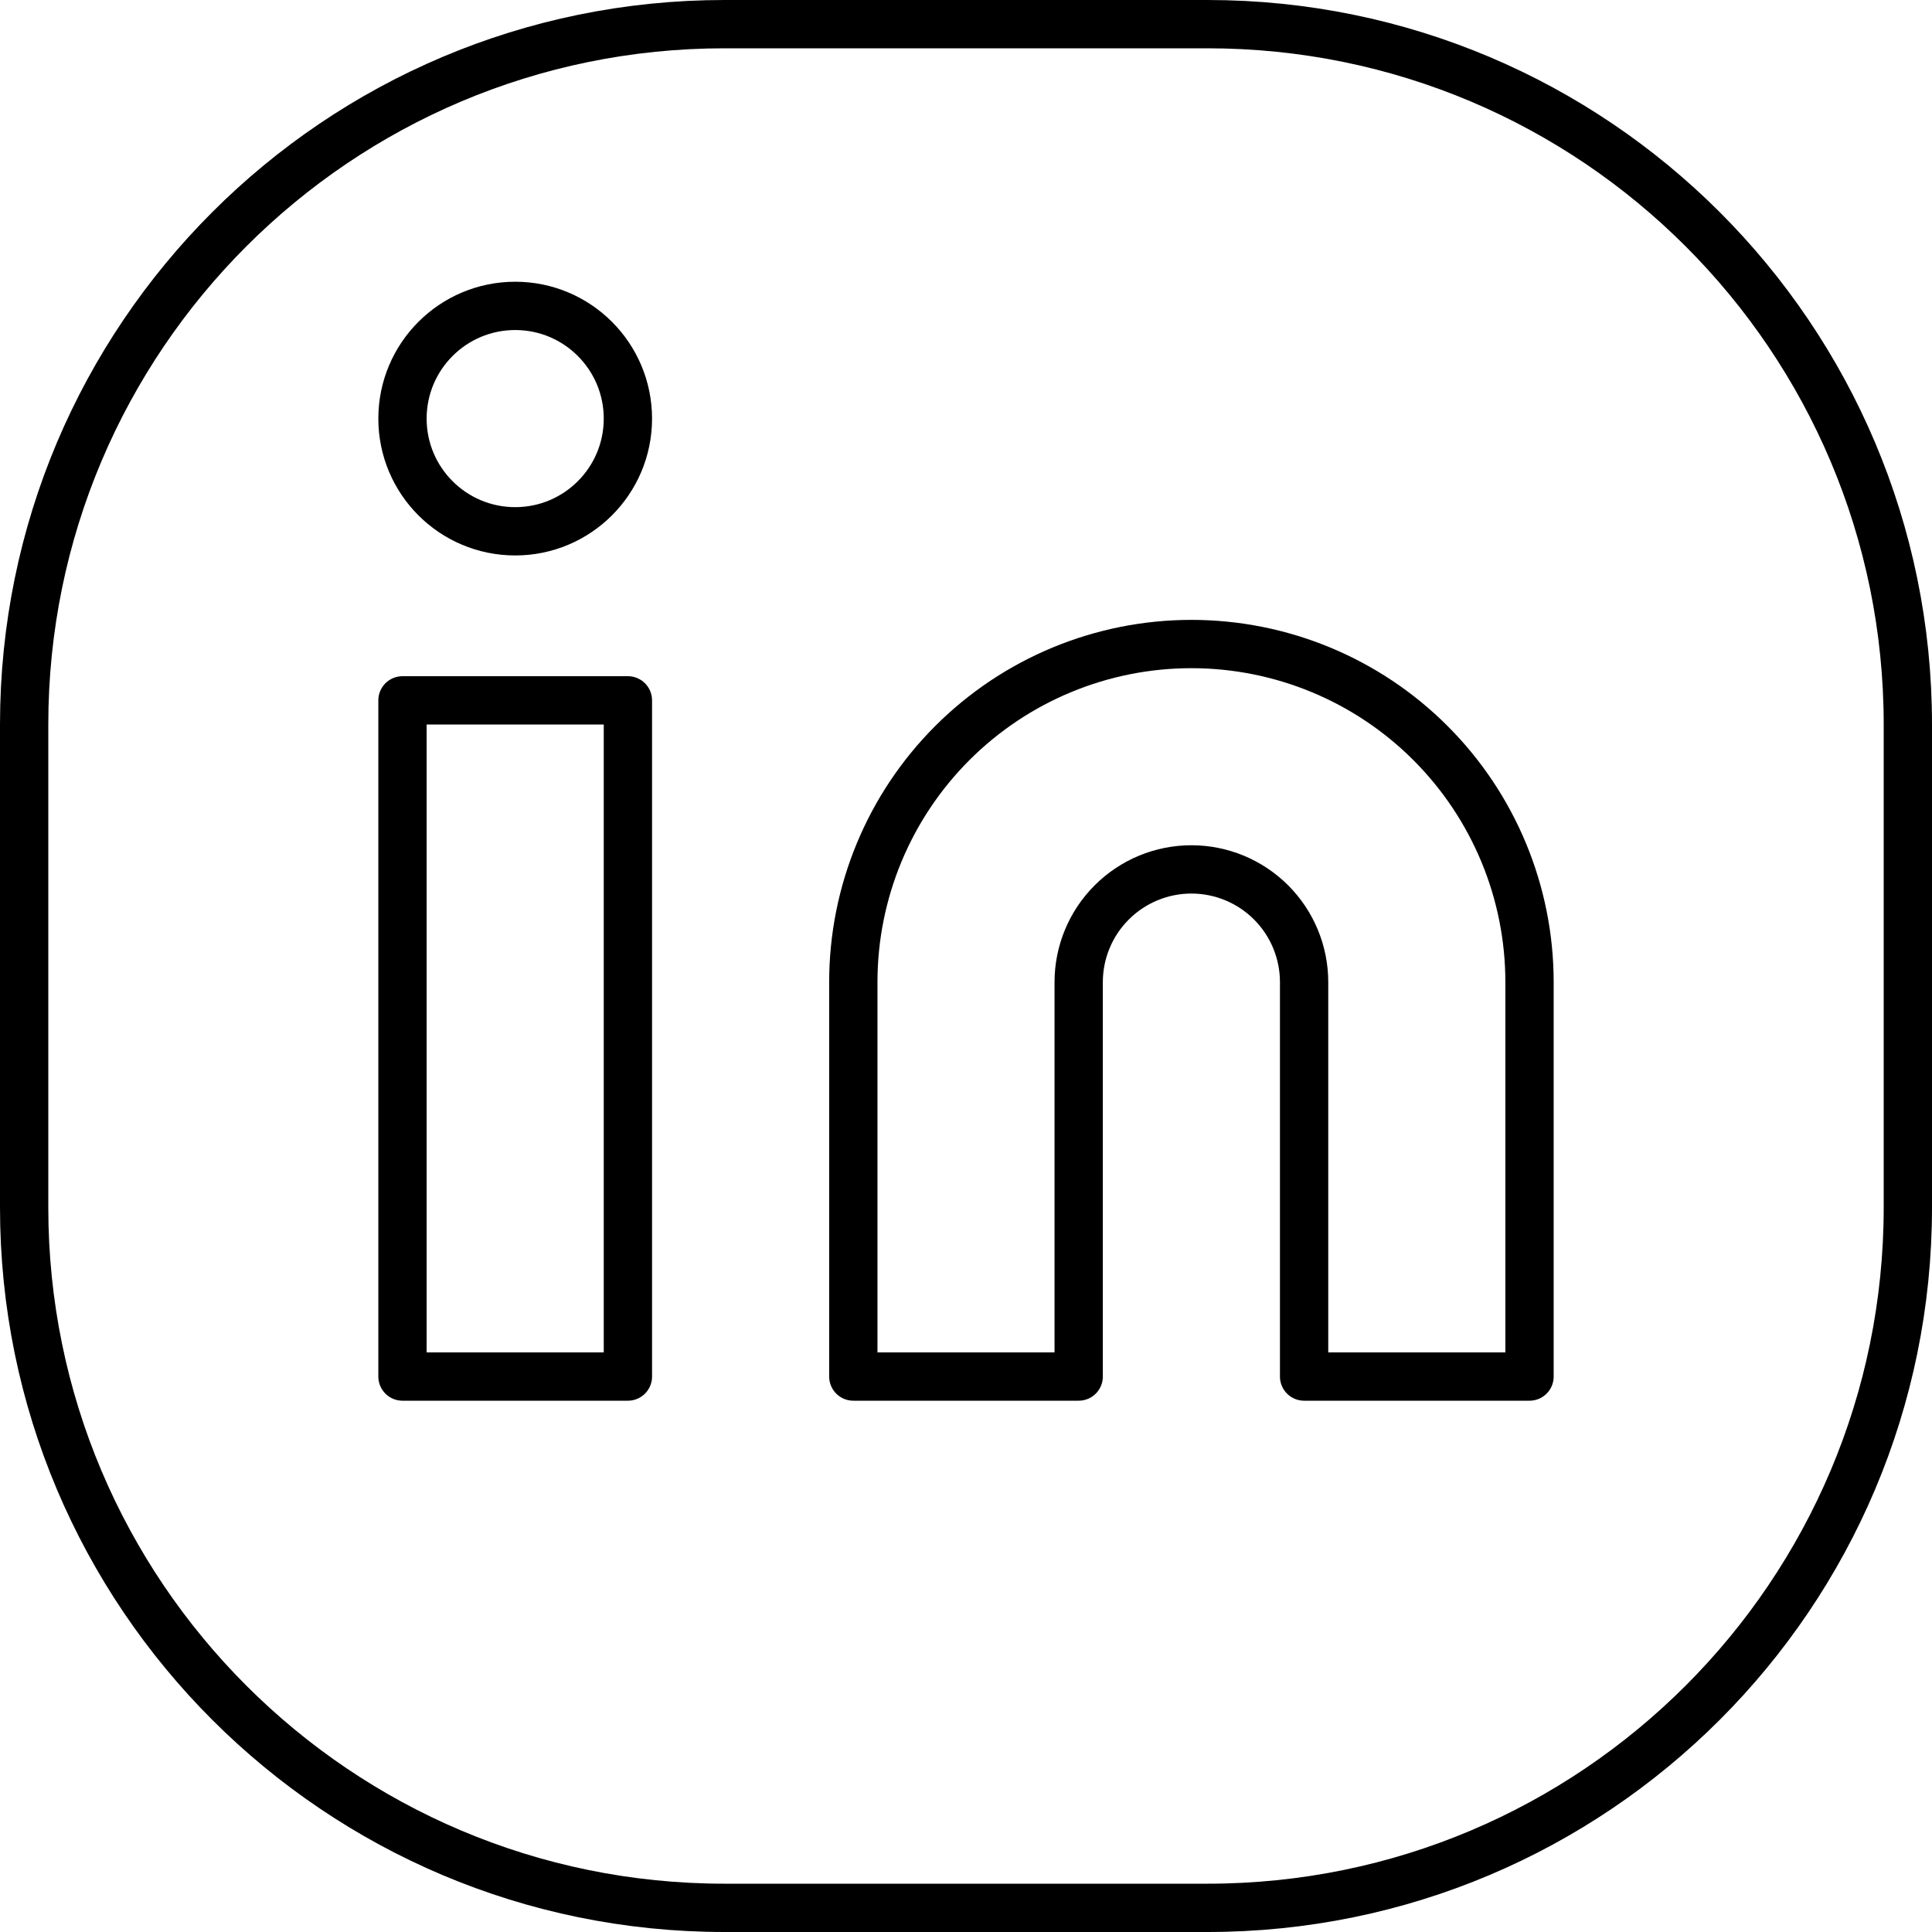
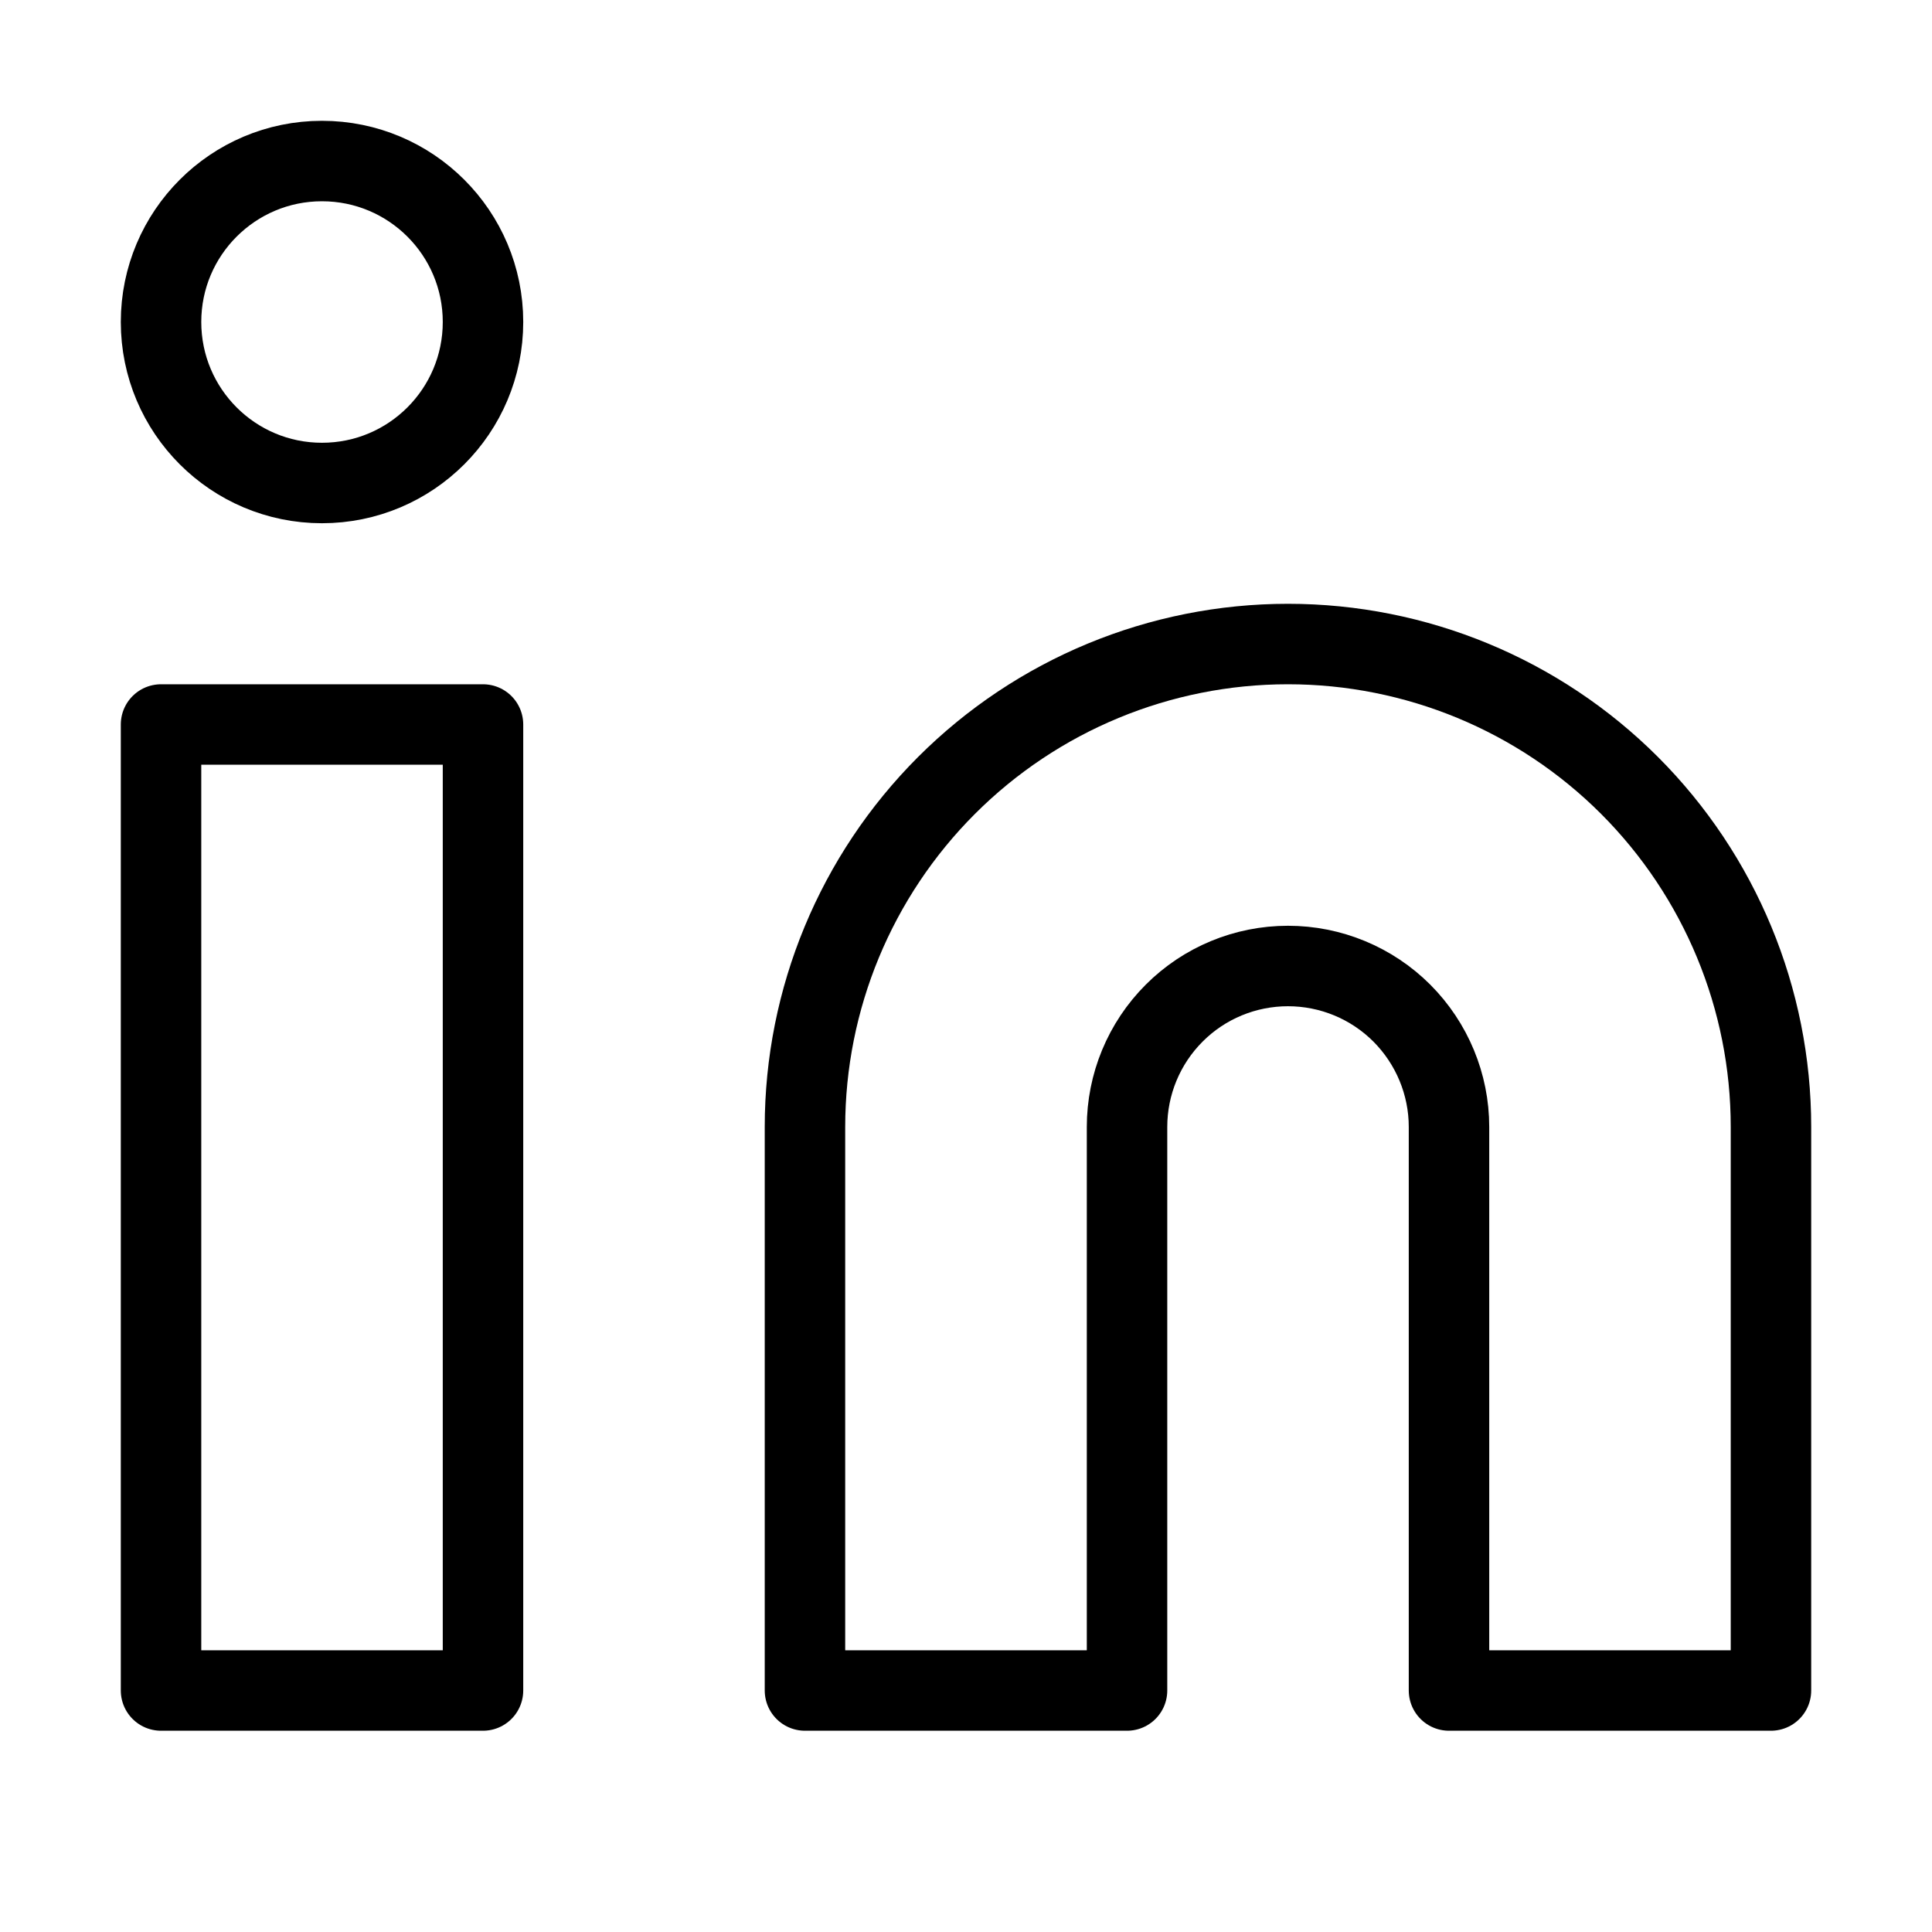
- <svg xmlns="http://www.w3.org/2000/svg" width="40" height="40" viewBox="0 0 40 40" fill="none">
-   <rect x="0.5" y="0.5" width="39" height="39" rx="14.5" stroke="black" />
-   <path d="M24.667 13.334C26.523 13.334 28.304 14.071 29.616 15.384C30.929 16.697 31.667 18.477 31.667 20.334V28.5H27V20.334C27 19.715 26.754 19.121 26.317 18.684C25.879 18.246 25.286 18 24.667 18C24.048 18 23.454 18.246 23.017 18.684C22.579 19.121 22.333 19.715 22.333 20.334V28.5H17.667V20.334C17.667 18.477 18.404 16.697 19.717 15.384C21.03 14.071 22.81 13.334 24.667 13.334Z" stroke="black" stroke-linecap="round" stroke-linejoin="round" />
-   <path d="M13 14.5H8.333V28.5H13V14.5Z" stroke="black" stroke-linecap="round" stroke-linejoin="round" />
-   <path d="M10.667 11C11.955 11 13 9.955 13 8.667C13 7.378 11.955 6.333 10.667 6.333C9.378 6.333 8.333 7.378 8.333 8.667C8.333 9.955 9.378 11 10.667 11Z" stroke="black" stroke-linecap="round" stroke-linejoin="round" />
+ <svg xmlns="http://www.w3.org/2000/svg" width="20" height="20" viewBox="0 0 20 20" fill="none">
+   <path d="M13.333 6.667C14.659 6.667 15.931 7.193 16.869 8.131C17.806 9.069 18.333 10.34 18.333 11.666V17.5H15V11.666C15 11.225 14.824 10.801 14.512 10.488C14.199 10.175 13.775 10 13.333 10C12.891 10 12.467 10.175 12.155 10.488C11.842 10.801 11.667 11.225 11.667 11.666V17.5H8.333V11.666C8.333 10.34 8.86 9.069 9.798 8.131C10.736 7.193 12.007 6.667 13.333 6.667Z" stroke="black" stroke-width="0.833" stroke-linecap="round" stroke-linejoin="round" />
+   <path d="M5 7.5H1.667V17.5H5V7.5Z" stroke="black" stroke-width="0.833" stroke-linecap="round" stroke-linejoin="round" />
+   <path d="M3.333 5C4.254 5 5 4.254 5 3.333C5 2.413 4.254 1.667 3.333 1.667C2.413 1.667 1.667 2.413 1.667 3.333C1.667 4.254 2.413 5 3.333 5Z" stroke="black" stroke-width="0.833" stroke-linecap="round" stroke-linejoin="round" />
</svg>
